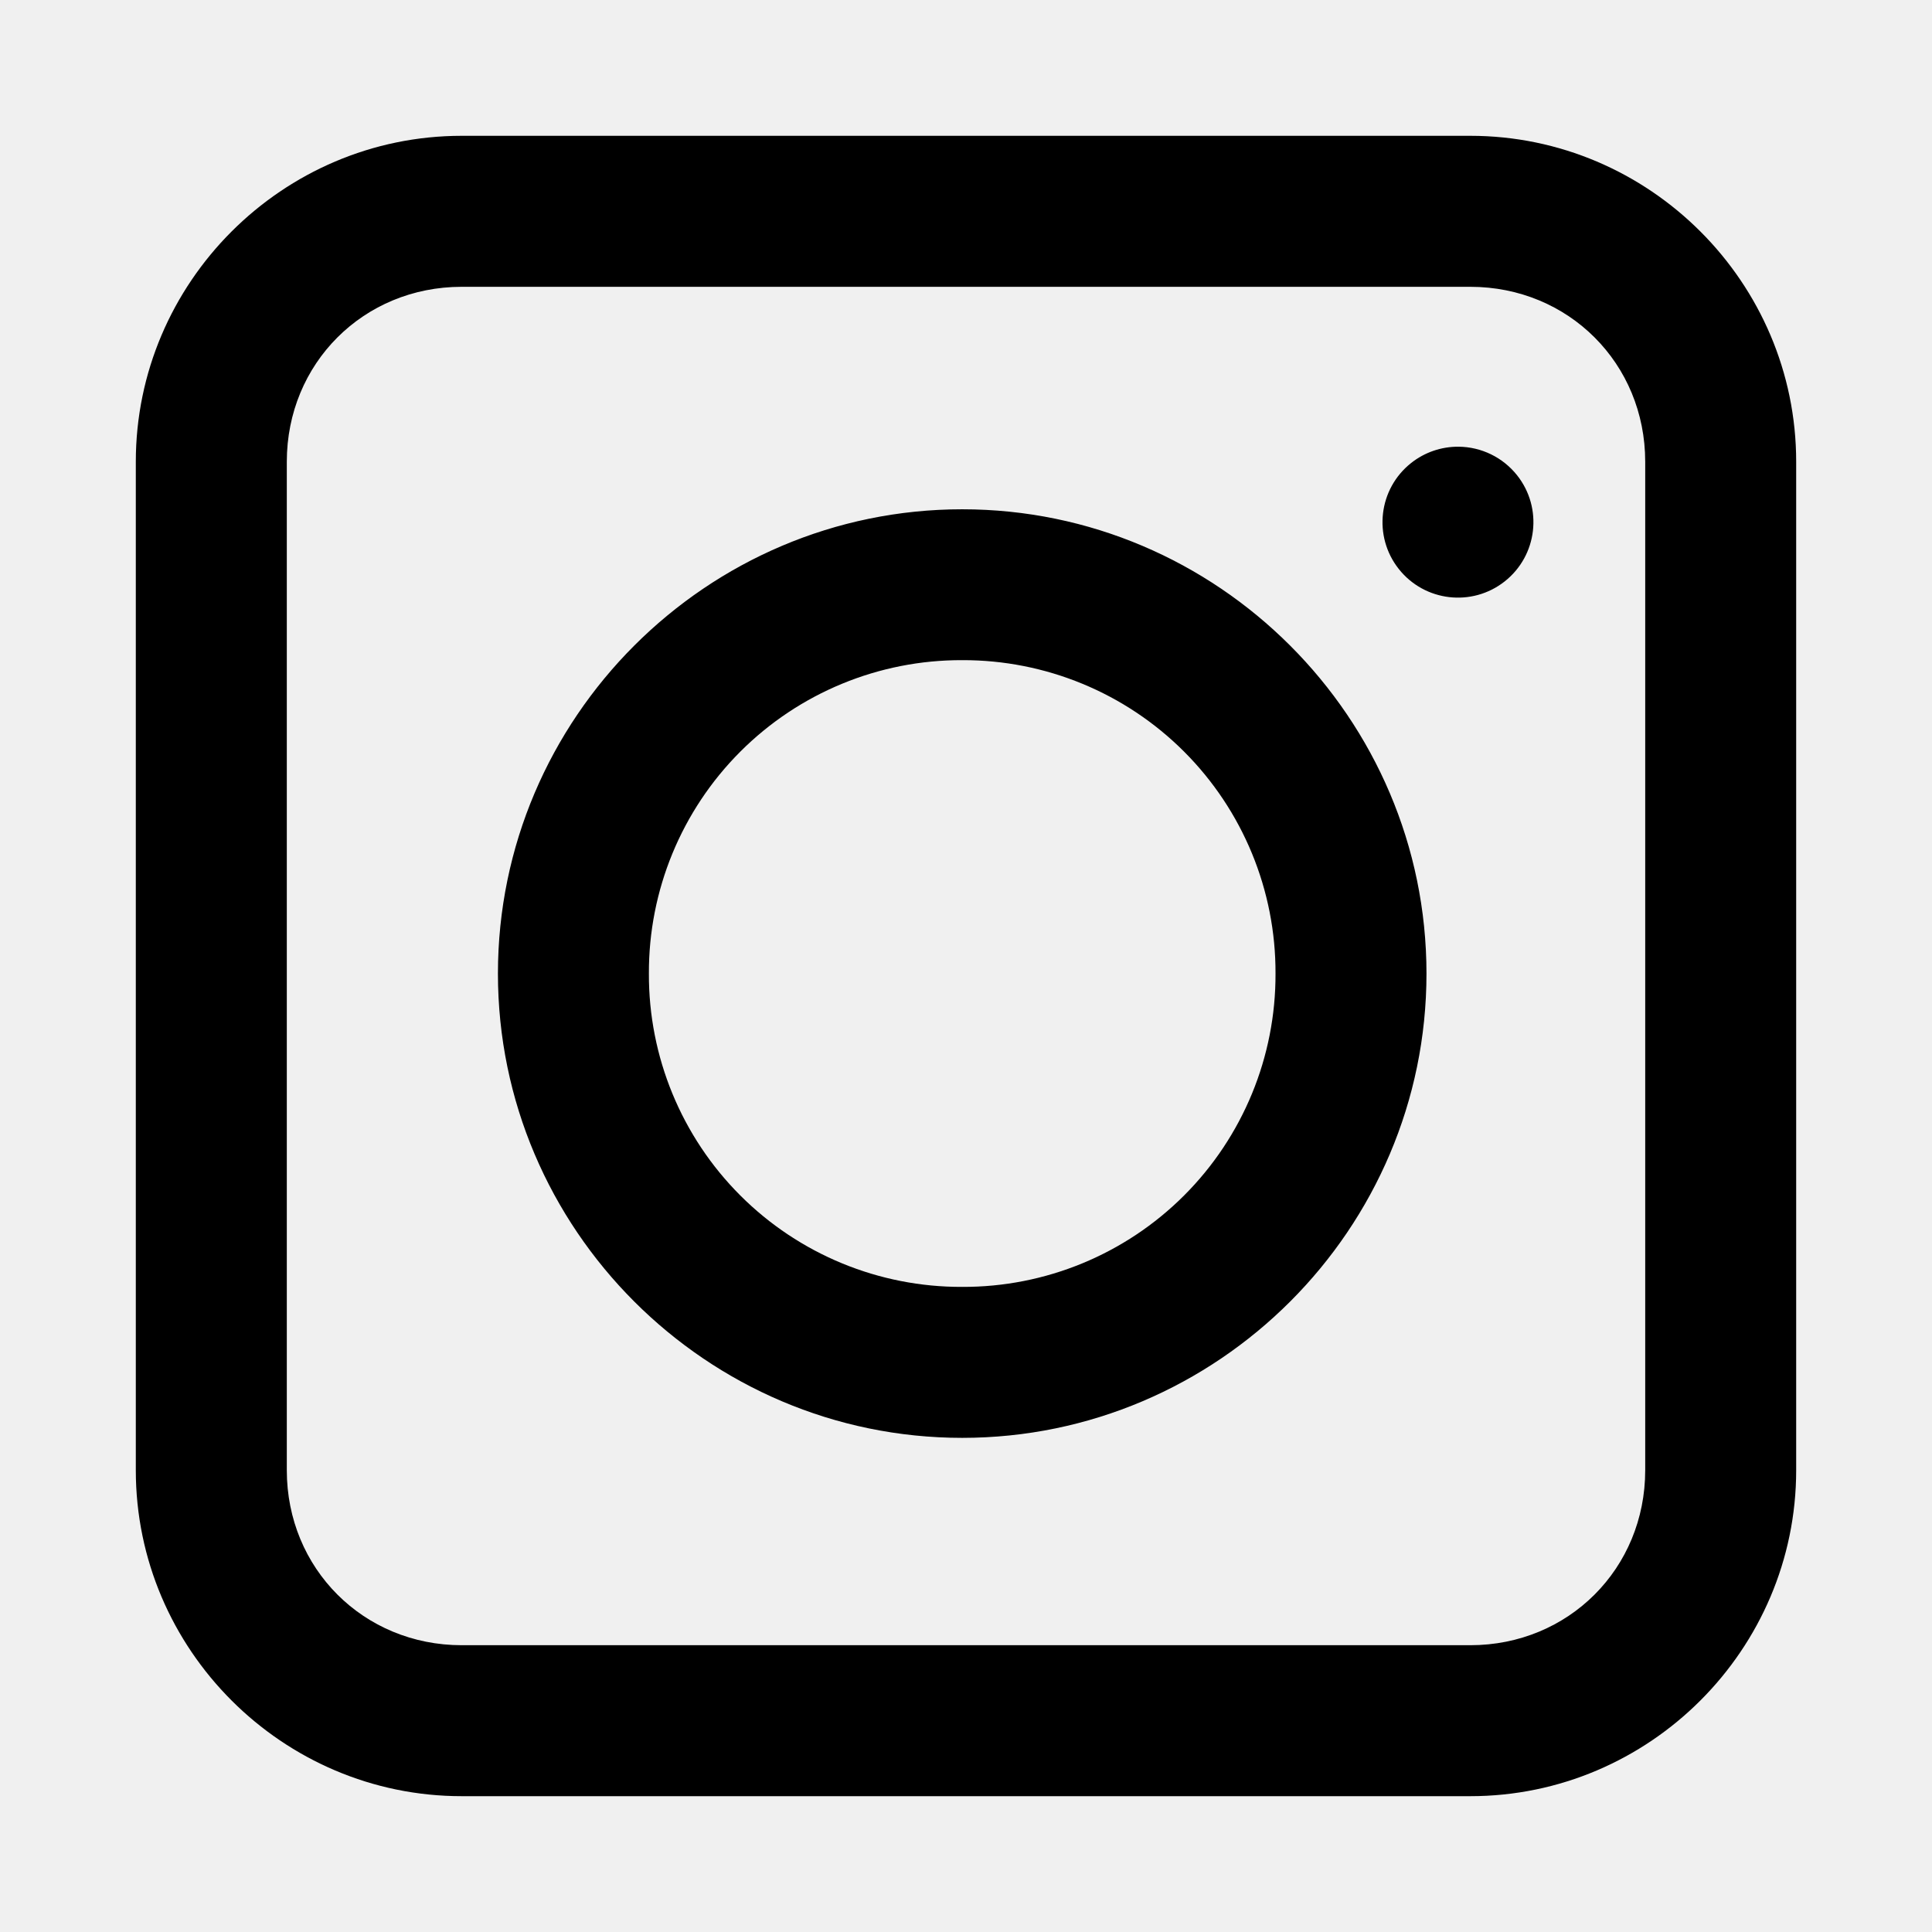
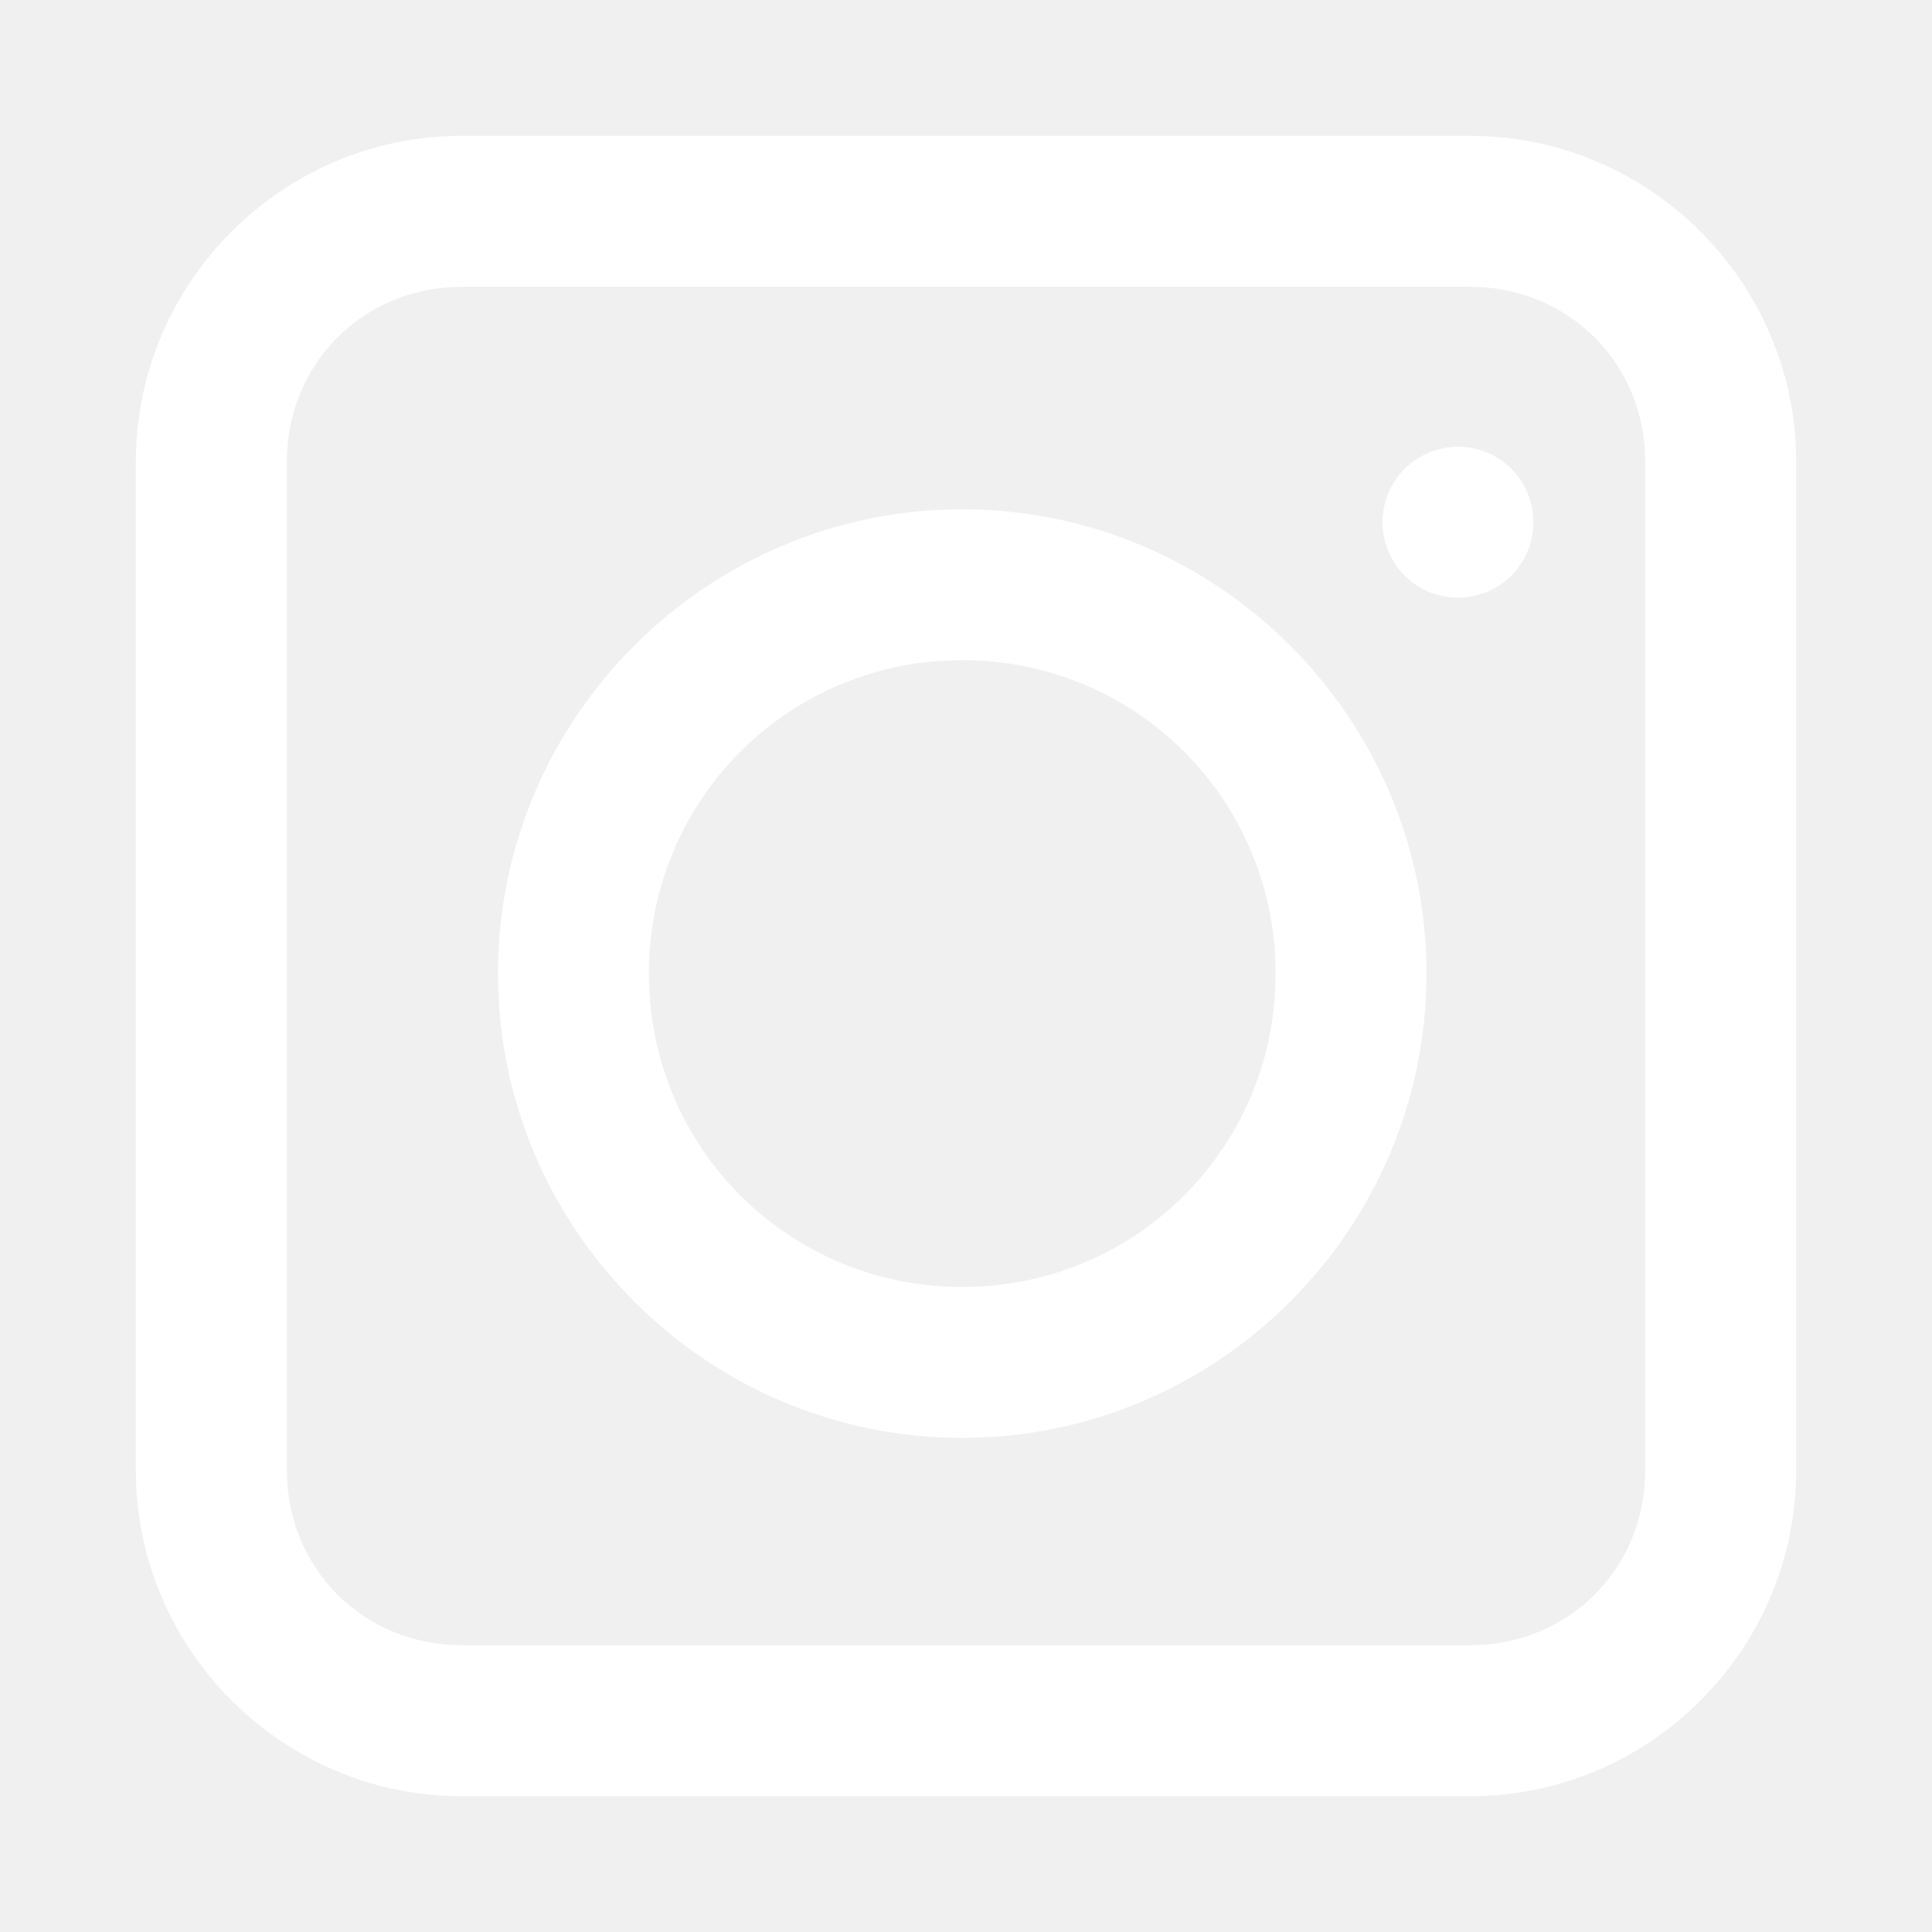
- <svg xmlns="http://www.w3.org/2000/svg" width="128" height="128" viewBox="0 0 33.867 33.867" id="instagram">
-   <path style="line-height:normal;font-variant-ligatures:normal;font-variant-position:normal;font-variant-caps:normal;font-variant-numeric:normal;font-variant-alternates:normal;font-variant-east-asian:normal;font-feature-settings:normal;font-variation-settings:normal;text-indent:0;text-align:start;text-decoration-line:none;text-decoration-style:solid;text-decoration-color:#000;text-transform:none;text-orientation:mixed;white-space:normal;shape-padding:0;shape-margin:0;inline-size:0;isolation:auto;mix-blend-mode:normal;solid-color:#000;solid-opacity:1" d="M30.59 8.998c-11.875 0-21.592 9.717-21.592 21.592v66.822c0 11.875 9.717 21.592 21.592 21.592h66.822c11.875 0 21.592-9.717 21.592-21.592V30.59c0-11.875-9.717-21.592-21.592-21.592H30.59zm0 10.004h66.822c6.508 0 11.59 5.08 11.59 11.588v66.822c0 6.508-5.082 11.59-11.59 11.59H30.59c-6.508 0-11.588-5.082-11.588-11.59V30.59c0-6.508 5.08-11.588 11.588-11.588zm66.045 10.594a5 5 51.673 0 0-3.14 1.078 5 5 51.673 0 0-.821 7.023 5 5 51.673 0 0 7.023.82 5 5 51.673 0 0 .82-7.023 5 5 51.673 0 0-3.882-1.898zM63.75 33.742c-16.93 0-30.76 13.832-30.76 30.762s13.83 30.76 30.76 30.76 30.76-13.83 30.76-30.76-13.83-30.762-30.76-30.762zm0 9.996a20.687 20.687 0 0 1 20.758 20.766A20.68 20.68 0 0 1 63.75 85.262a20.68 20.68 0 0 1-20.758-20.758A20.687 20.687 0 0 1 63.75 43.738z" color="#000" font-family="sans-serif" font-weight="400" overflow="visible" paint-order="fill markers stroke" transform="scale(.26458)" />
+ <svg xmlns="http://www.w3.org/2000/svg" width="28" height="28" viewBox="0 0 28 28" fill="none">
+   <path d="M6.692 1.969C4.094 1.969 1.969 4.094 1.969 6.692V21.309C1.969 23.907 4.094 26.032 6.692 26.032H21.309C23.907 26.032 26.032 23.907 26.032 21.309V6.692C26.032 4.094 23.907 1.969 21.309 1.969H6.692ZM6.692 4.157H21.309C22.733 4.157 23.844 5.268 23.844 6.692V21.309C23.844 22.733 22.733 23.844 21.309 23.844H6.692C5.268 23.844 4.157 22.733 4.157 21.309V6.692C4.157 5.268 5.268 4.157 6.692 4.157ZM21.139 6.474C20.89 6.473 20.648 6.556 20.452 6.71C20.224 6.89 20.078 7.153 20.044 7.441C20.01 7.729 20.093 8.019 20.273 8.247C20.452 8.474 20.715 8.621 21.003 8.654C21.291 8.688 21.581 8.606 21.809 8.426C22.036 8.246 22.183 7.983 22.216 7.695C22.25 7.407 22.168 7.117 21.988 6.89C21.887 6.761 21.758 6.657 21.611 6.586C21.464 6.514 21.302 6.476 21.139 6.474ZM13.945 7.381C10.242 7.381 7.217 10.407 7.217 14.11C7.217 17.814 10.242 20.839 13.945 20.839C17.649 20.839 20.674 17.814 20.674 14.11C20.674 10.407 17.649 7.381 13.945 7.381ZM13.945 9.568C14.543 9.566 15.134 9.682 15.686 9.91C16.238 10.137 16.739 10.472 17.161 10.894C17.584 11.316 17.918 11.818 18.145 12.37C18.373 12.922 18.488 13.513 18.486 14.11C18.488 14.707 18.372 15.299 18.145 15.851C17.918 16.403 17.583 16.904 17.161 17.326C16.739 17.748 16.238 18.083 15.686 18.31C15.134 18.538 14.542 18.653 13.945 18.651C13.348 18.653 12.757 18.538 12.205 18.31C11.653 18.083 11.152 17.748 10.73 17.326C10.308 16.904 9.973 16.403 9.746 15.851C9.518 15.299 9.403 14.707 9.405 14.11C9.402 13.513 9.518 12.922 9.746 12.37C9.973 11.818 10.307 11.316 10.729 10.894C11.152 10.472 11.653 10.137 12.205 9.91C12.757 9.682 13.348 9.566 13.945 9.568Z" fill="white" />
</svg>
